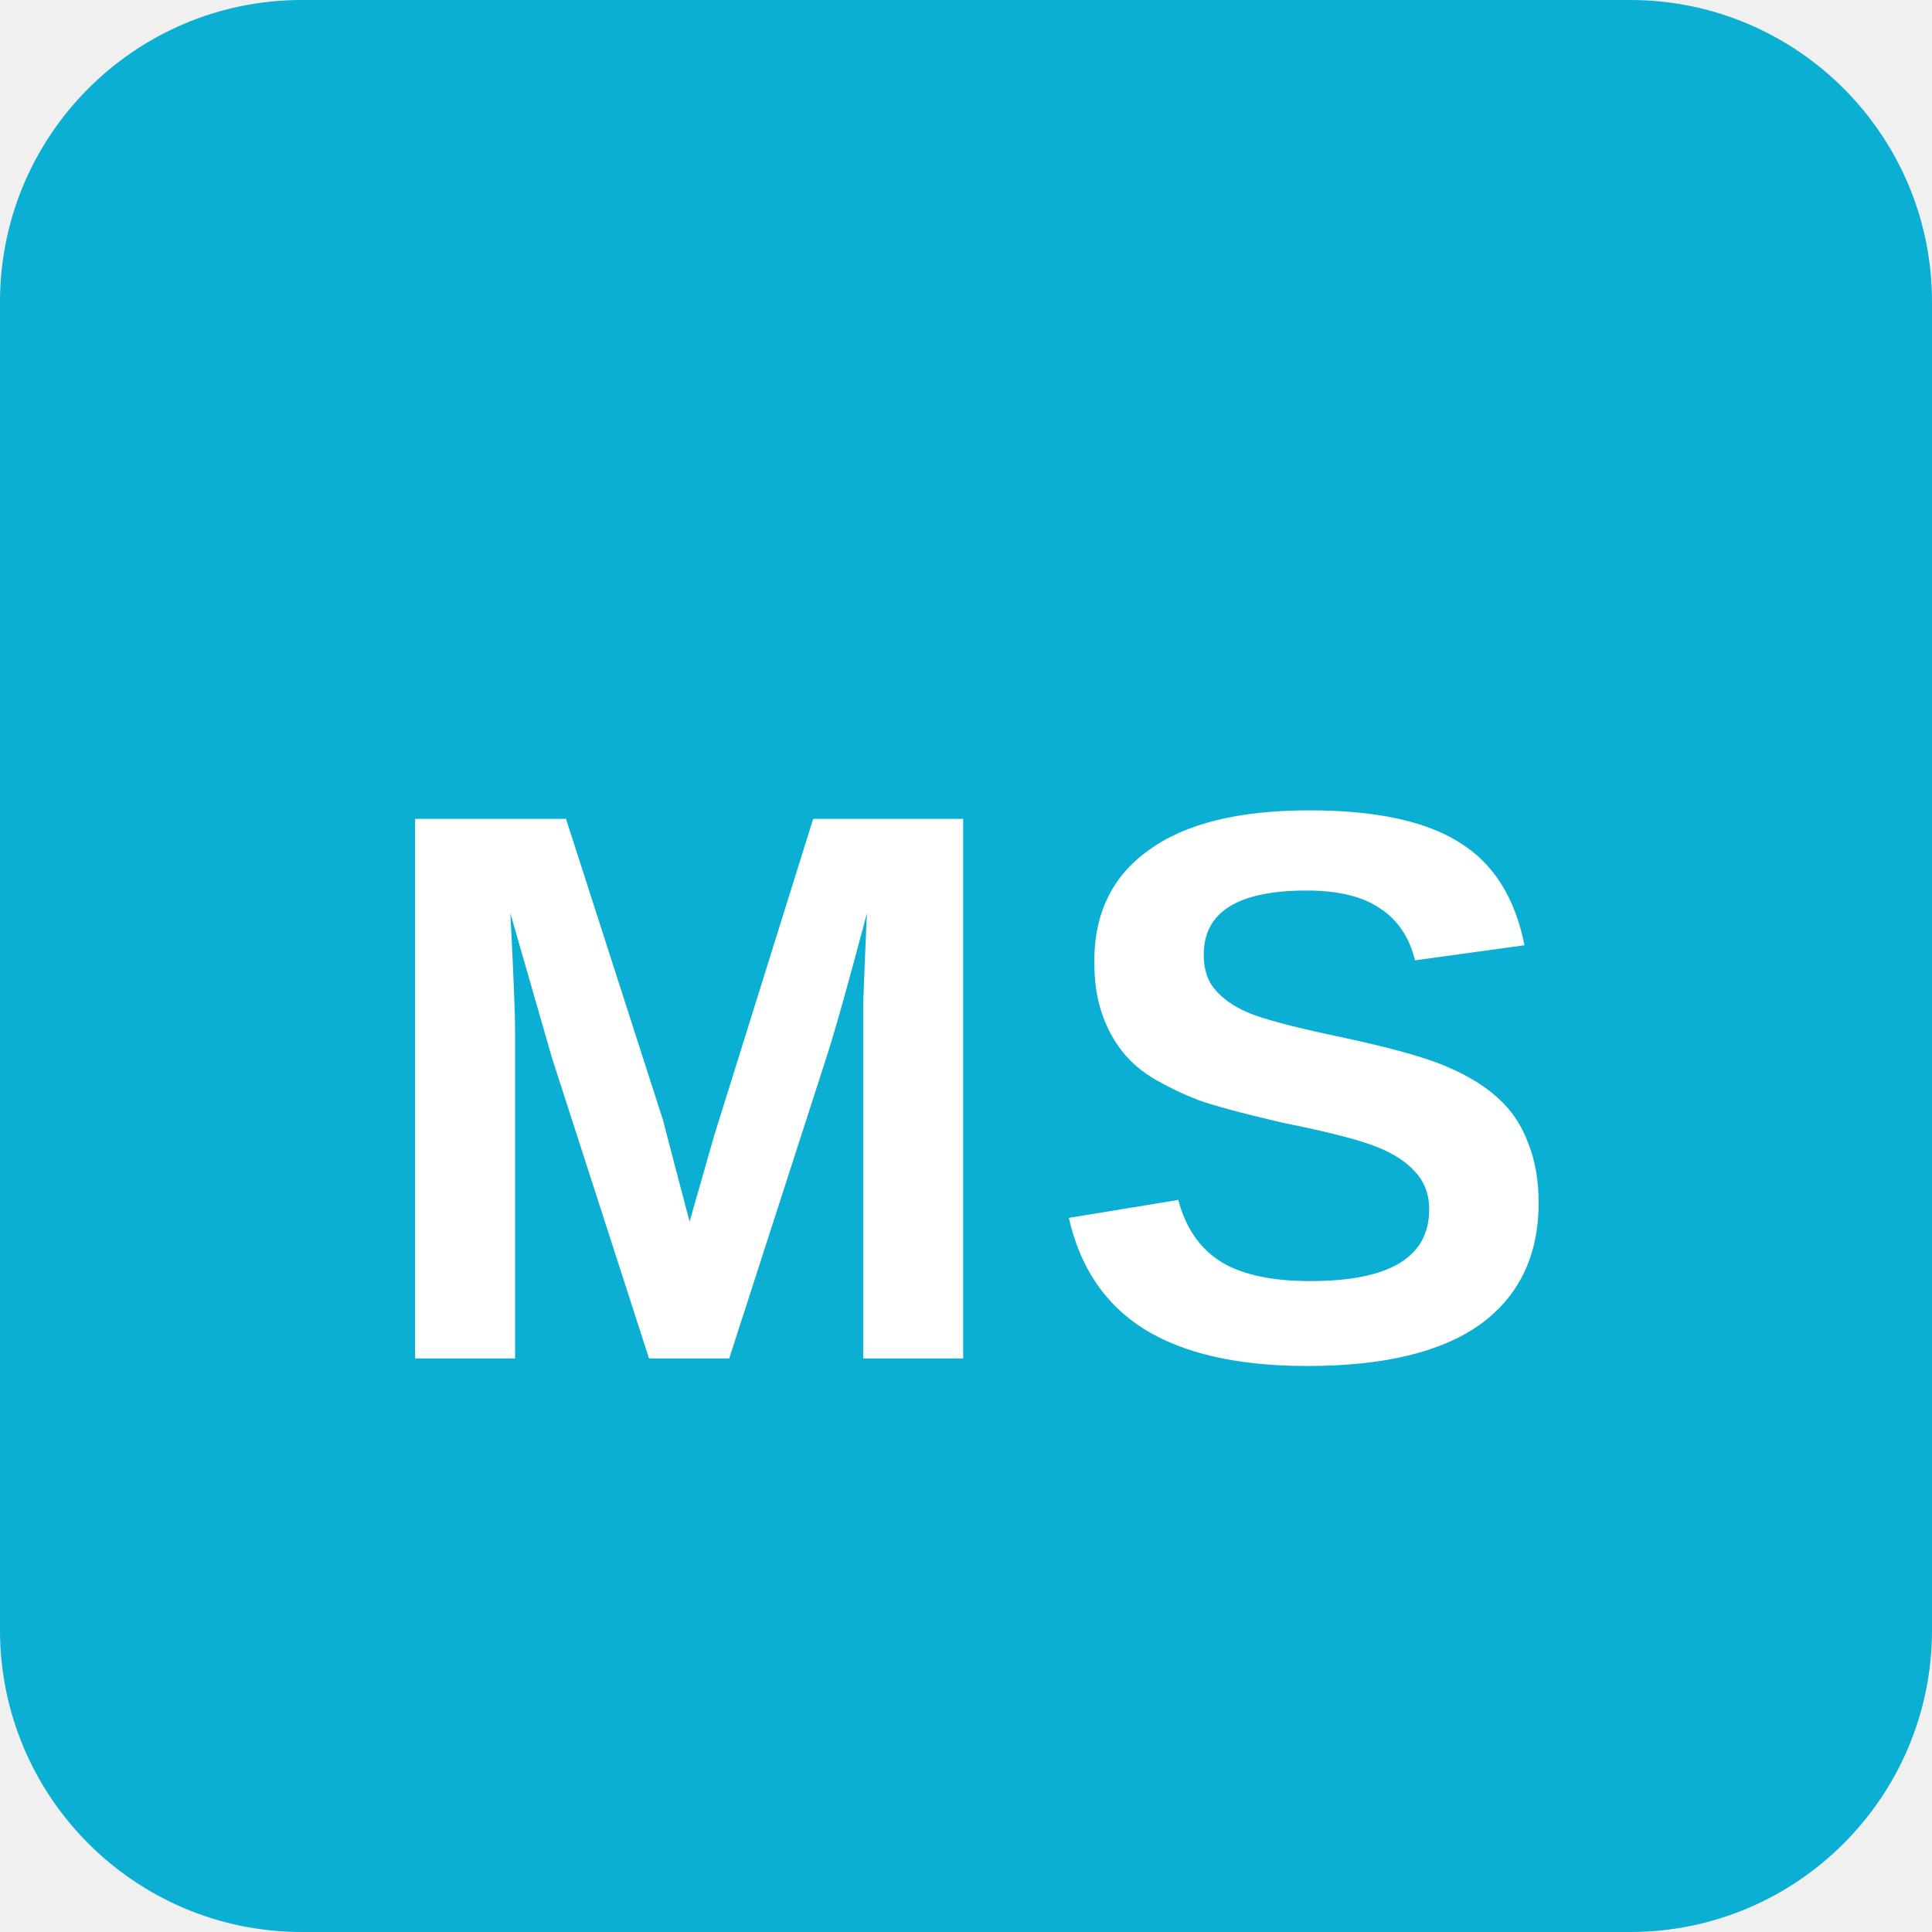
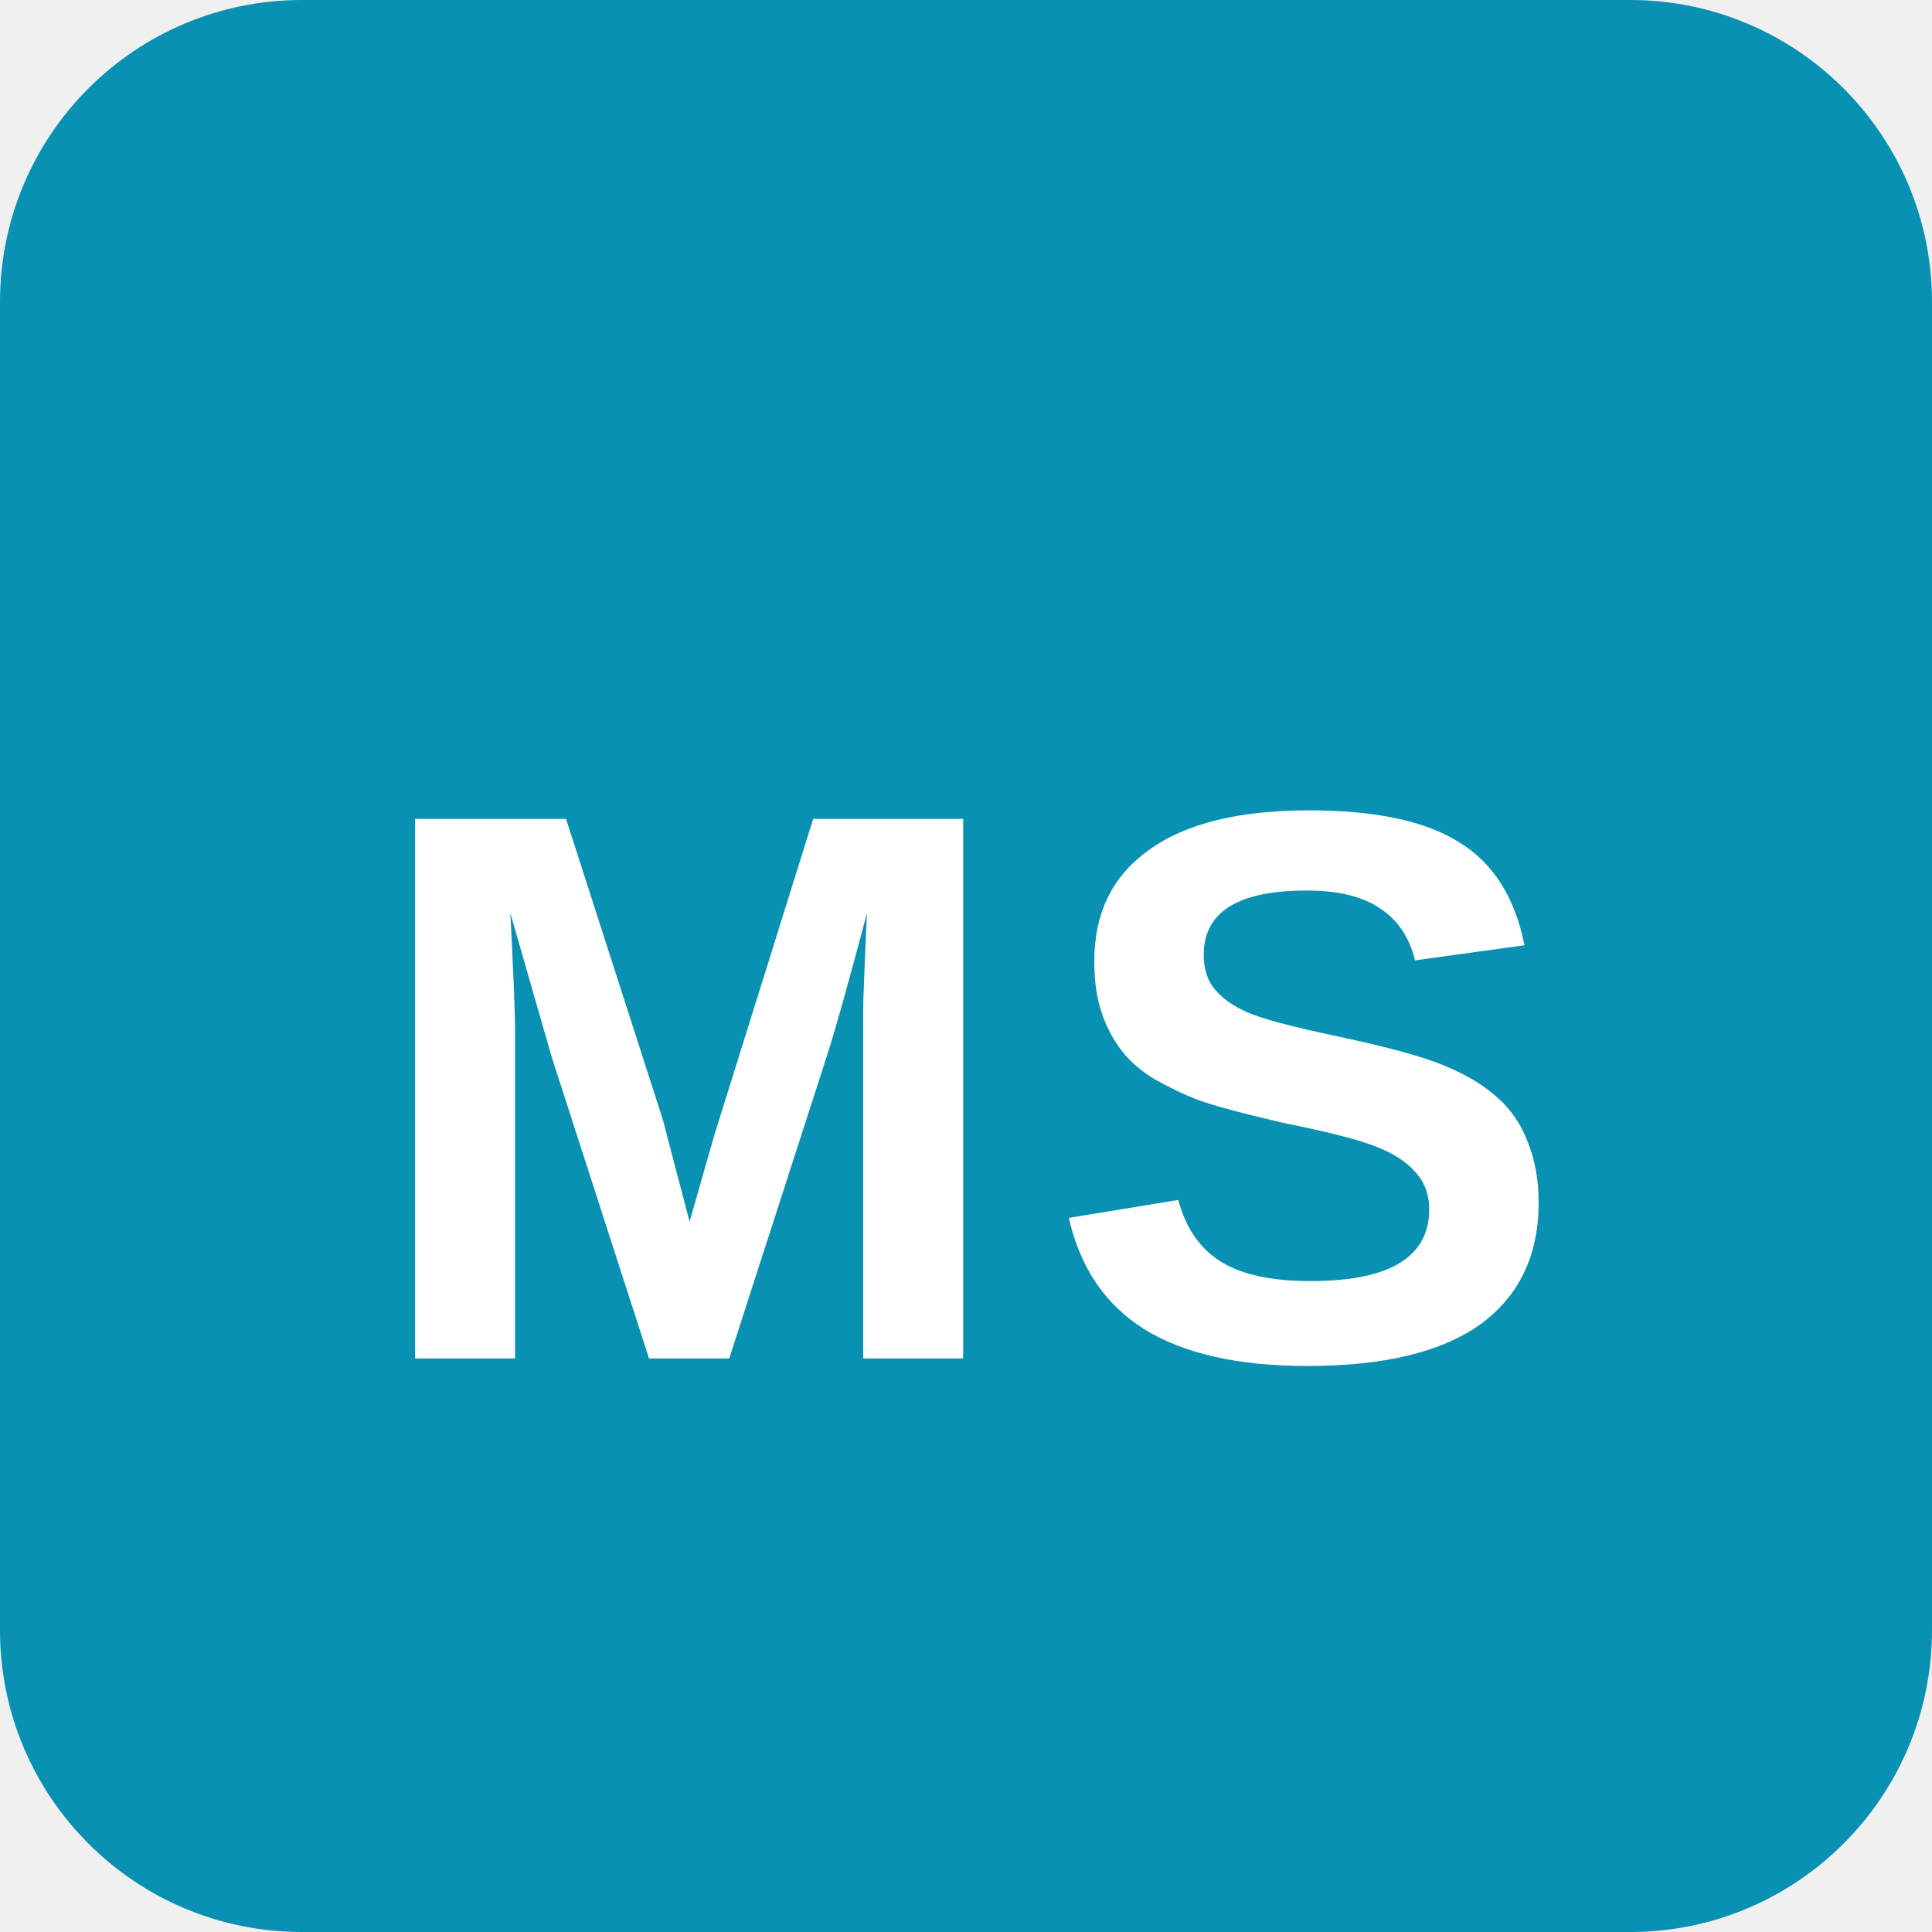
<svg xmlns="http://www.w3.org/2000/svg" viewBox="0 0 32 32">
-   <rect width="32" height="32" rx="5" ry="5" fill="#0bafd4" />
+   <style>
+     rect { fill: #0891b2; }
+     @media (prefers-color-scheme: dark) {
+       rect { fill: #0bafd4; }
+     }
+   </style>
+   <rect width="32" height="32" rx="5" ry="5" />
  <text x="16" y="22.5" font-family="'Arial Black', 'Arial Bold', Arial, sans-serif" font-weight="900" font-size="13" fill="white" text-anchor="middle" letter-spacing="0.5">MS</text>
</svg>
